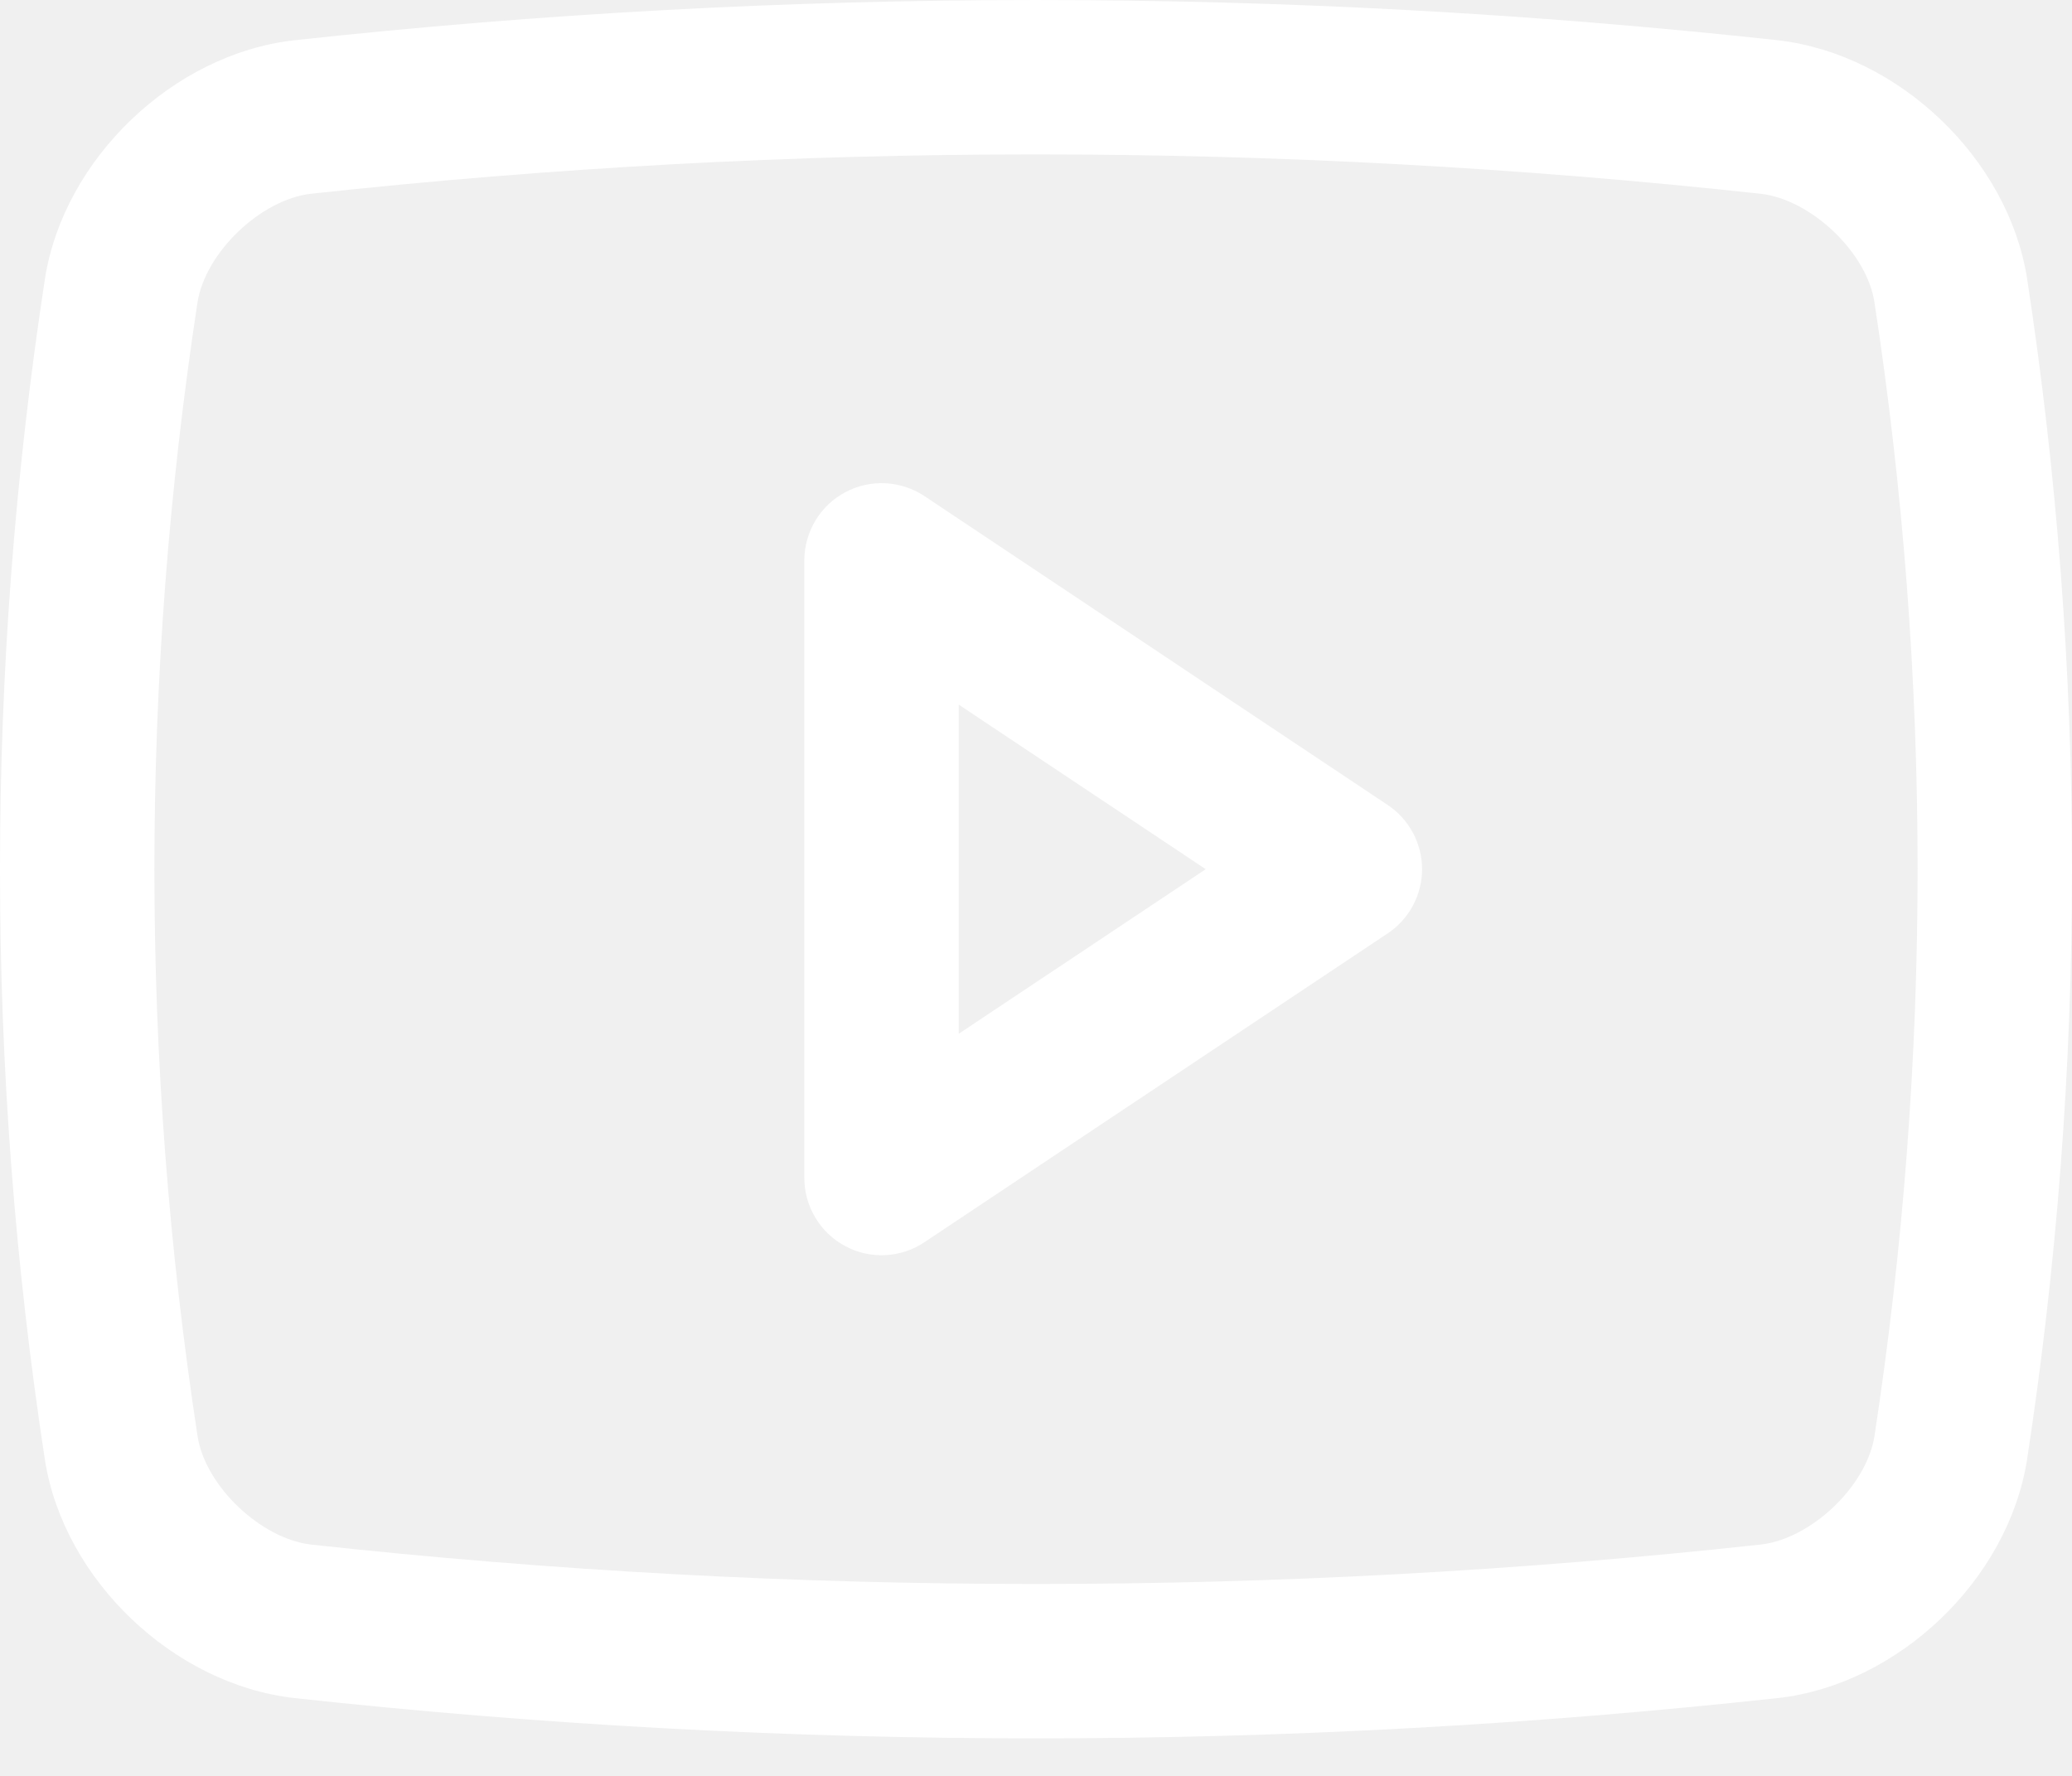
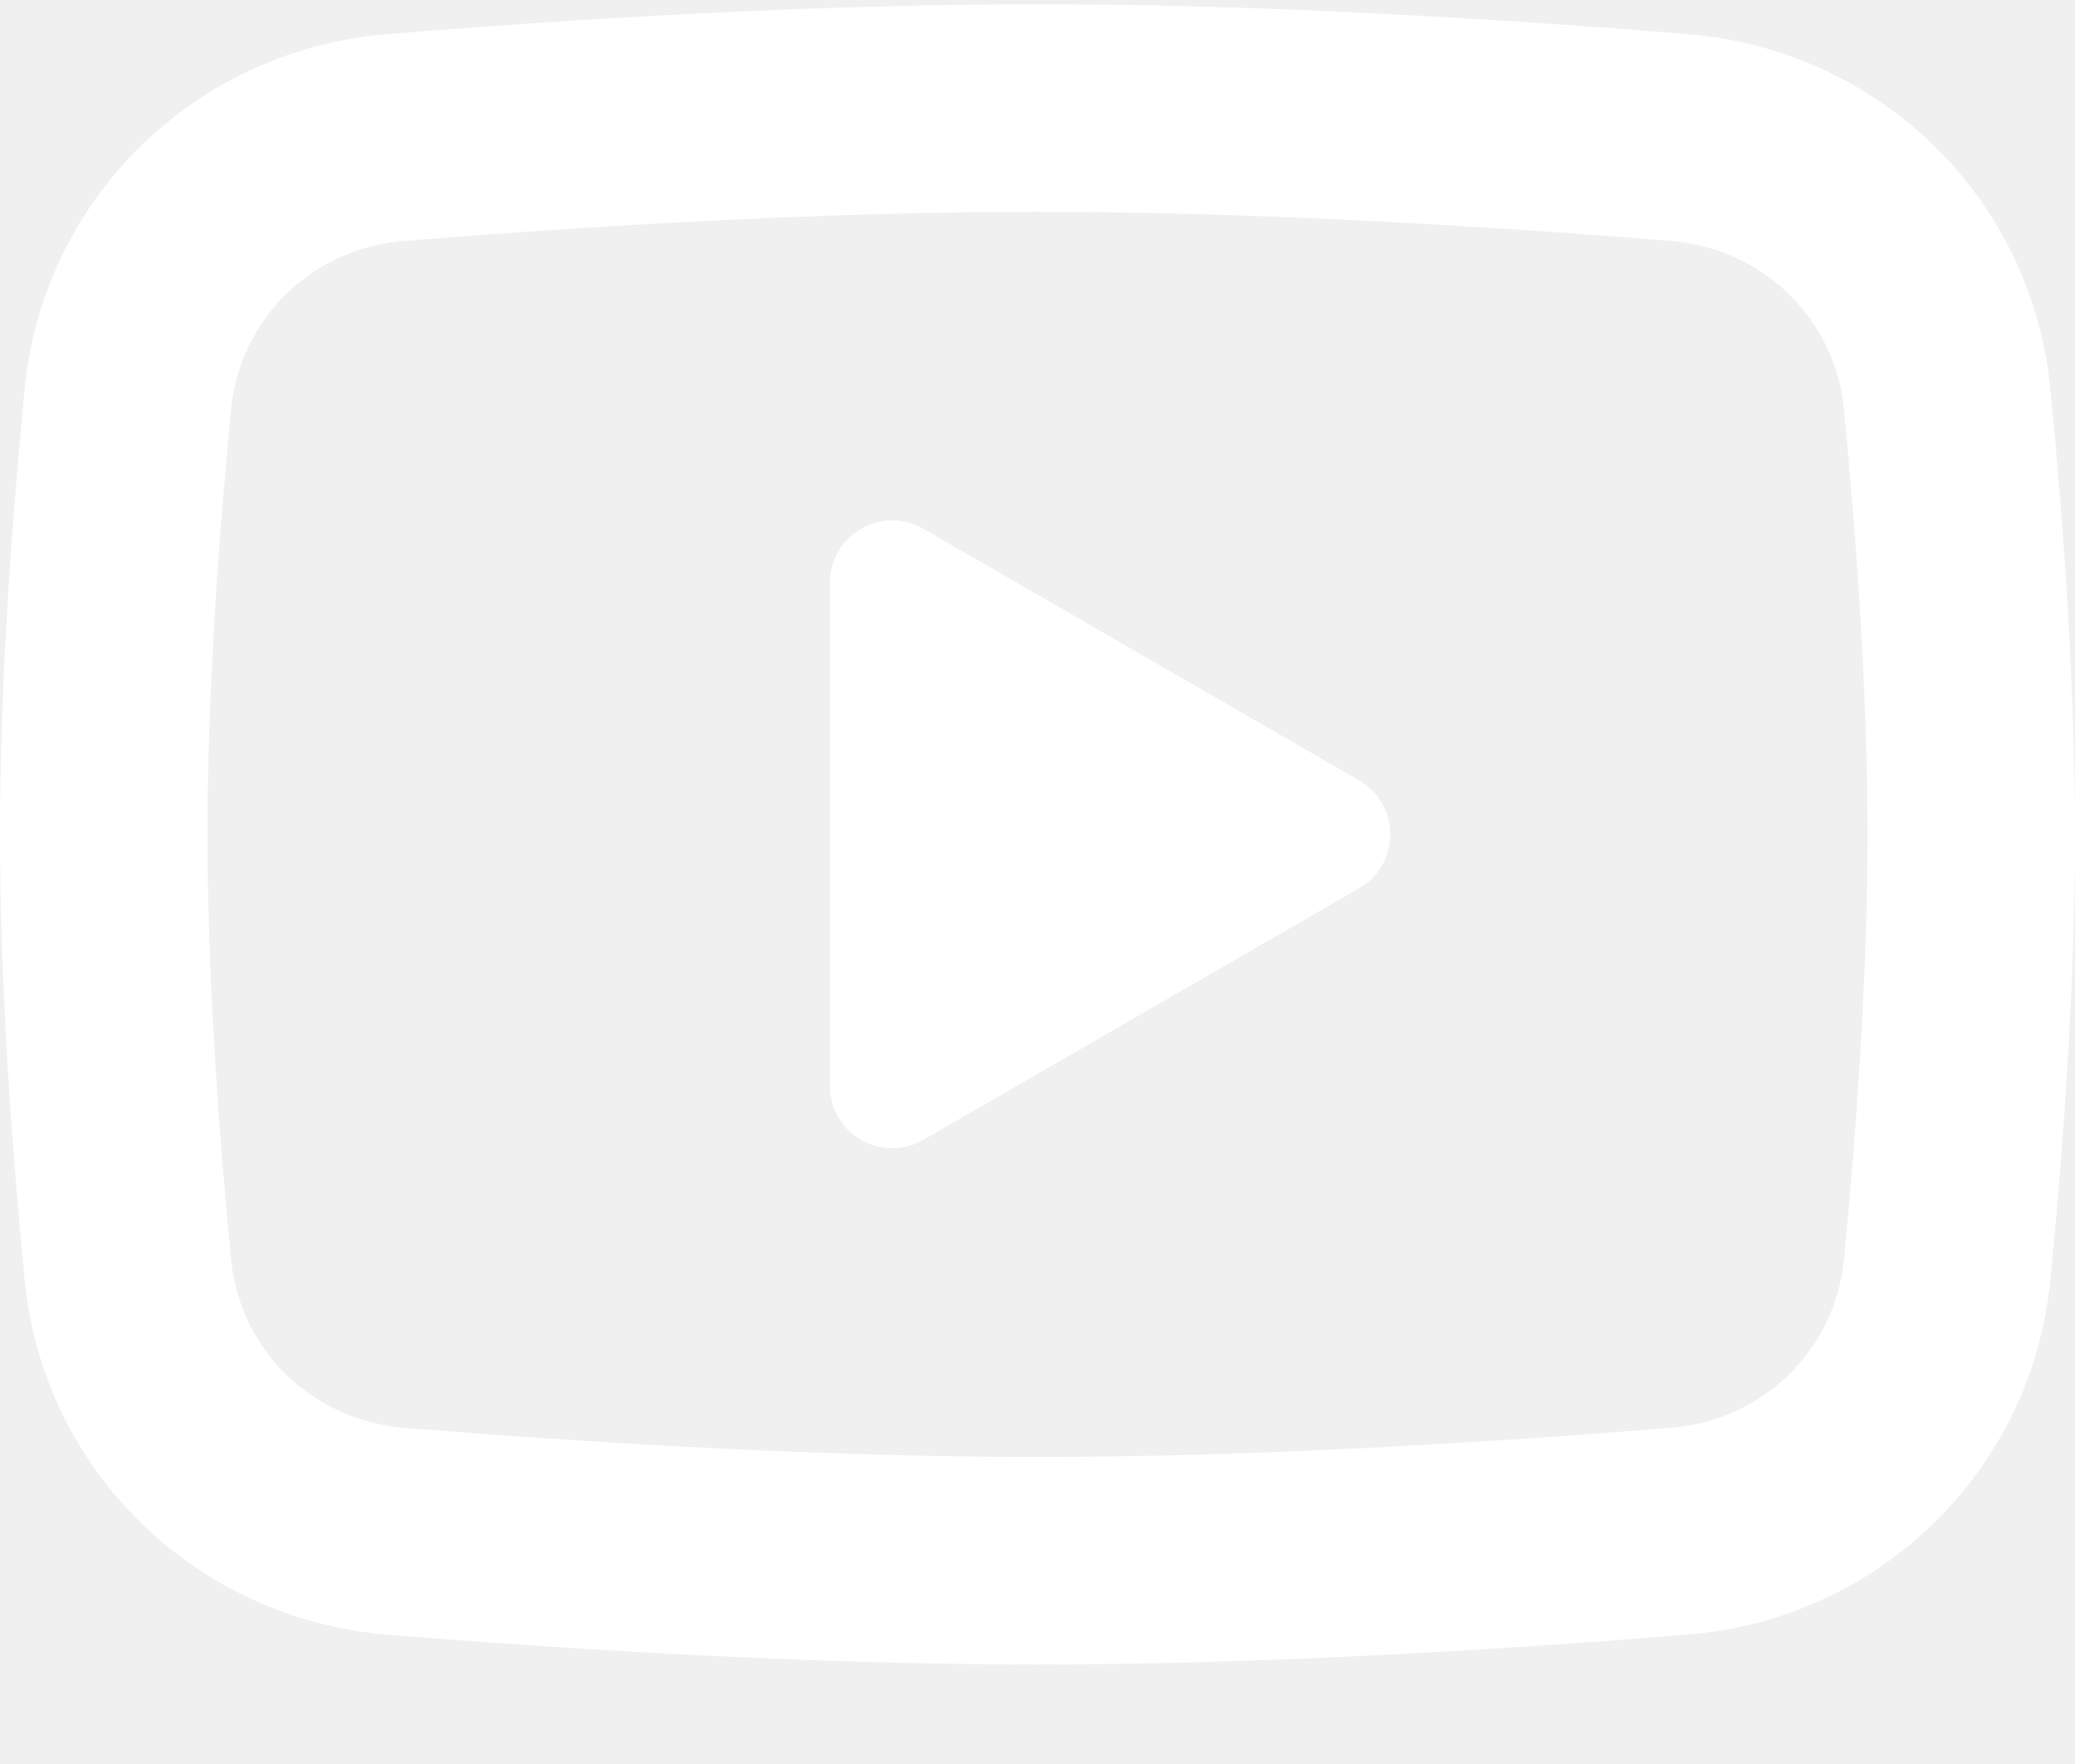
- <svg xmlns="http://www.w3.org/2000/svg" width="21" height="18" viewBox="0 0 21 18" fill="none">
-   <path d="M20.544 2.818C20.351 1.607 19.244 0.549 18.019 0.408C13.02 -0.136 7.976 -0.136 2.976 0.409C1.756 0.549 0.649 1.607 0.456 2.822C-0.152 6.792 -0.152 10.832 0.456 14.802C0.649 16.013 1.756 17.071 2.981 17.211C5.478 17.483 7.988 17.62 10.5 17.62C13.012 17.62 15.522 17.483 18.019 17.211L18.023 17.211C19.244 17.071 20.351 16.013 20.544 14.797C21.152 10.827 21.152 6.788 20.544 2.818ZM18.998 14.556C18.918 15.062 18.359 15.596 17.847 15.655C12.964 16.188 8.038 16.188 3.155 15.656C2.643 15.597 2.083 15.063 2.003 14.561C1.419 10.751 1.419 6.874 2.002 3.063C2.083 2.557 2.643 2.023 3.15 1.964C8.034 1.432 12.961 1.432 17.845 1.964C18.357 2.023 18.918 2.557 18.997 3.059C19.581 6.869 19.581 10.746 18.998 14.556ZM14.064 8.159L9.369 5.028C9.251 4.95 9.114 4.905 8.973 4.898C8.831 4.891 8.69 4.923 8.566 4.99C8.441 5.056 8.336 5.156 8.264 5.277C8.191 5.399 8.152 5.538 8.152 5.679V11.94C8.152 12.082 8.191 12.221 8.264 12.342C8.336 12.464 8.441 12.563 8.566 12.63C8.69 12.697 8.831 12.729 8.973 12.722C9.114 12.715 9.251 12.67 9.369 12.591L14.064 9.461C14.172 9.389 14.259 9.293 14.32 9.179C14.381 9.065 14.413 8.939 14.413 8.81C14.413 8.681 14.381 8.554 14.32 8.441C14.259 8.327 14.172 8.23 14.064 8.159ZM9.717 10.478V7.142L12.22 8.81L9.717 10.478Z" fill="white" />
+ <svg xmlns="http://www.w3.org/2000/svg" width="20" height="17" viewBox="0 0 20 17" fill="none">
+   <path d="M8.9 10.985L13.1 8.56C13.5 8.33 13.5 7.752 13.1 7.521L8.9 5.096C8.5 4.865 8 5.154 8 5.616L8 10.466C8 10.928 8.5 11.216 8.9 10.985Z" fill="white" />
+   <path fill-rule="evenodd" clip-rule="evenodd" d="M10 0.041C7.776 0.041 5.411 0.192 3.732 0.329C1.894 0.478 0.416 1.9 0.237 3.752C0.117 4.99 0 6.567 0 8.041C0 9.515 0.117 11.092 0.237 12.33C0.416 14.181 1.894 15.604 3.732 15.753C5.411 15.889 7.776 16.041 10 16.041C12.224 16.041 14.589 15.889 16.268 15.753C18.107 15.604 19.584 14.181 19.763 12.33C19.884 11.092 20 9.515 20 8.041C20 6.567 19.884 4.99 19.763 3.752C19.584 1.9 18.107 0.478 16.268 0.329C14.589 0.192 12.224 0.041 10 0.041ZM3.893 2.322C5.55 2.188 7.854 2.041 10 2.041C12.146 2.041 14.45 2.188 16.107 2.322C16.996 2.394 17.688 3.073 17.773 3.945C17.89 5.154 18 6.659 18 8.041C18 9.423 17.89 10.928 17.773 12.137C17.688 13.008 16.996 13.687 16.107 13.76C14.45 13.894 12.146 14.041 10 14.041C7.854 14.041 5.55 13.894 3.893 13.76C3.004 13.687 2.312 13.008 2.227 12.137C2.11 10.928 2 9.423 2 8.041C2 6.659 2.11 5.154 2.227 3.945C2.312 3.073 3.004 2.394 3.893 2.322Z" fill="white" />
</svg>
